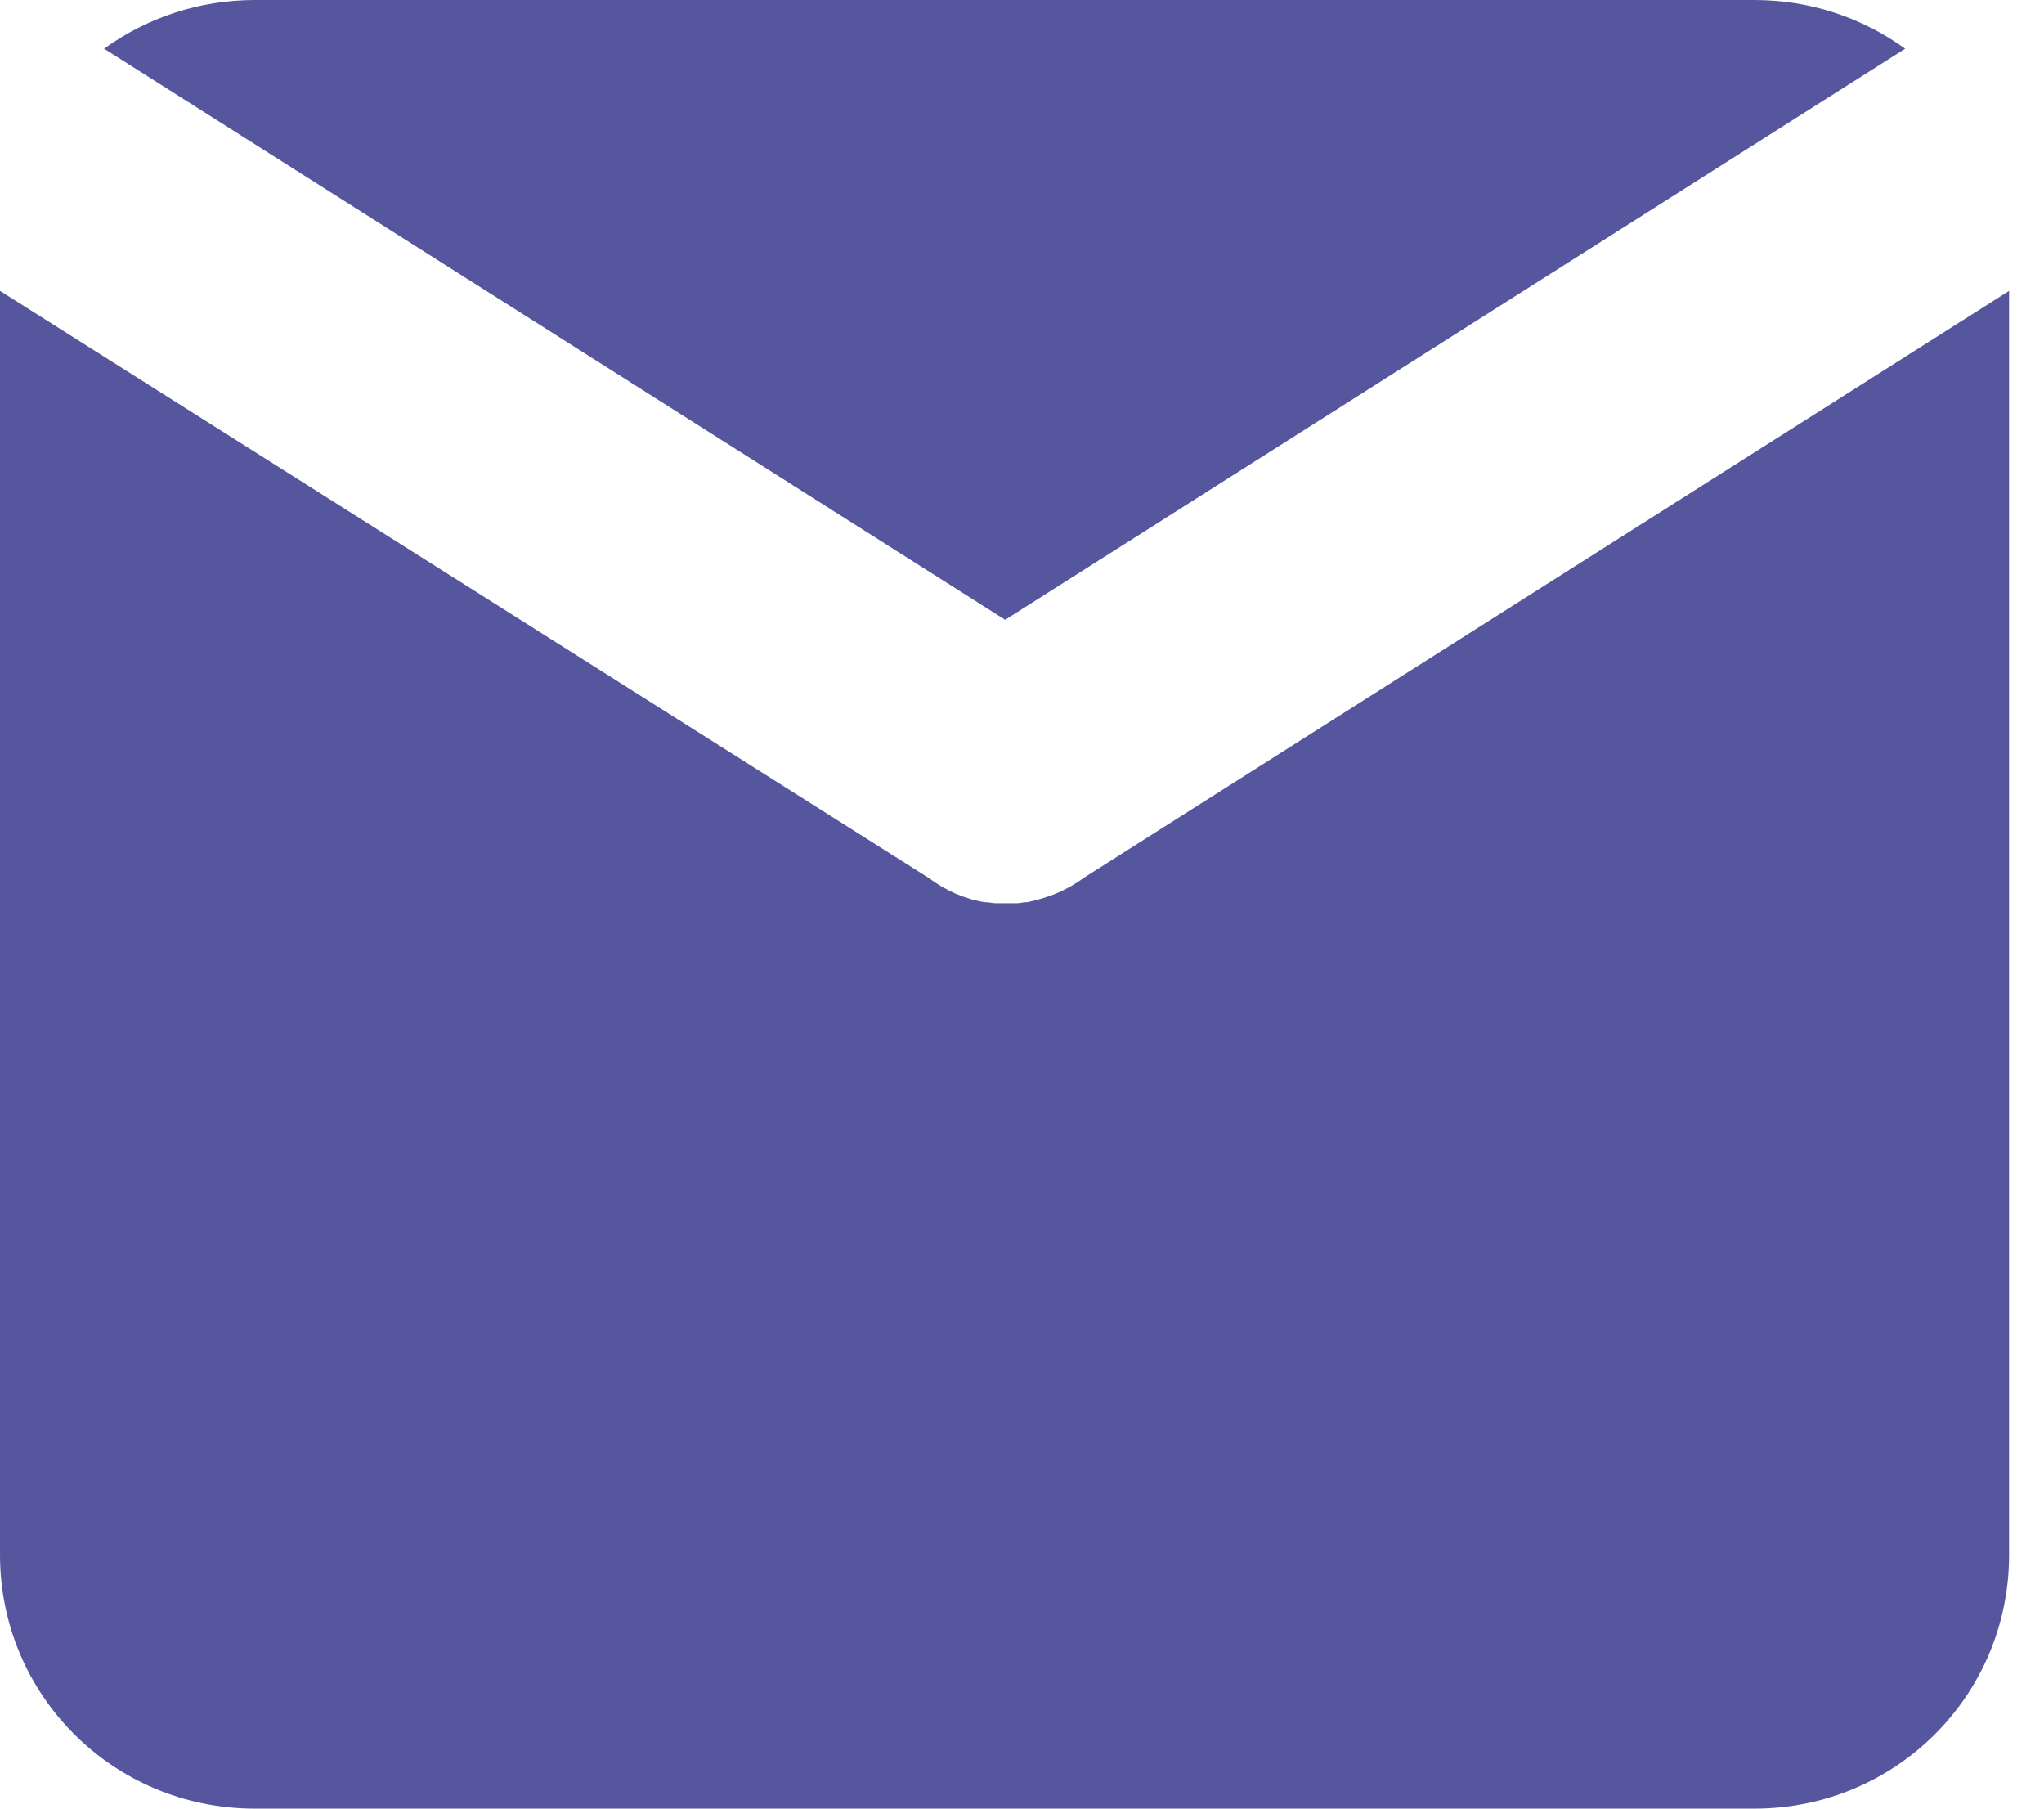
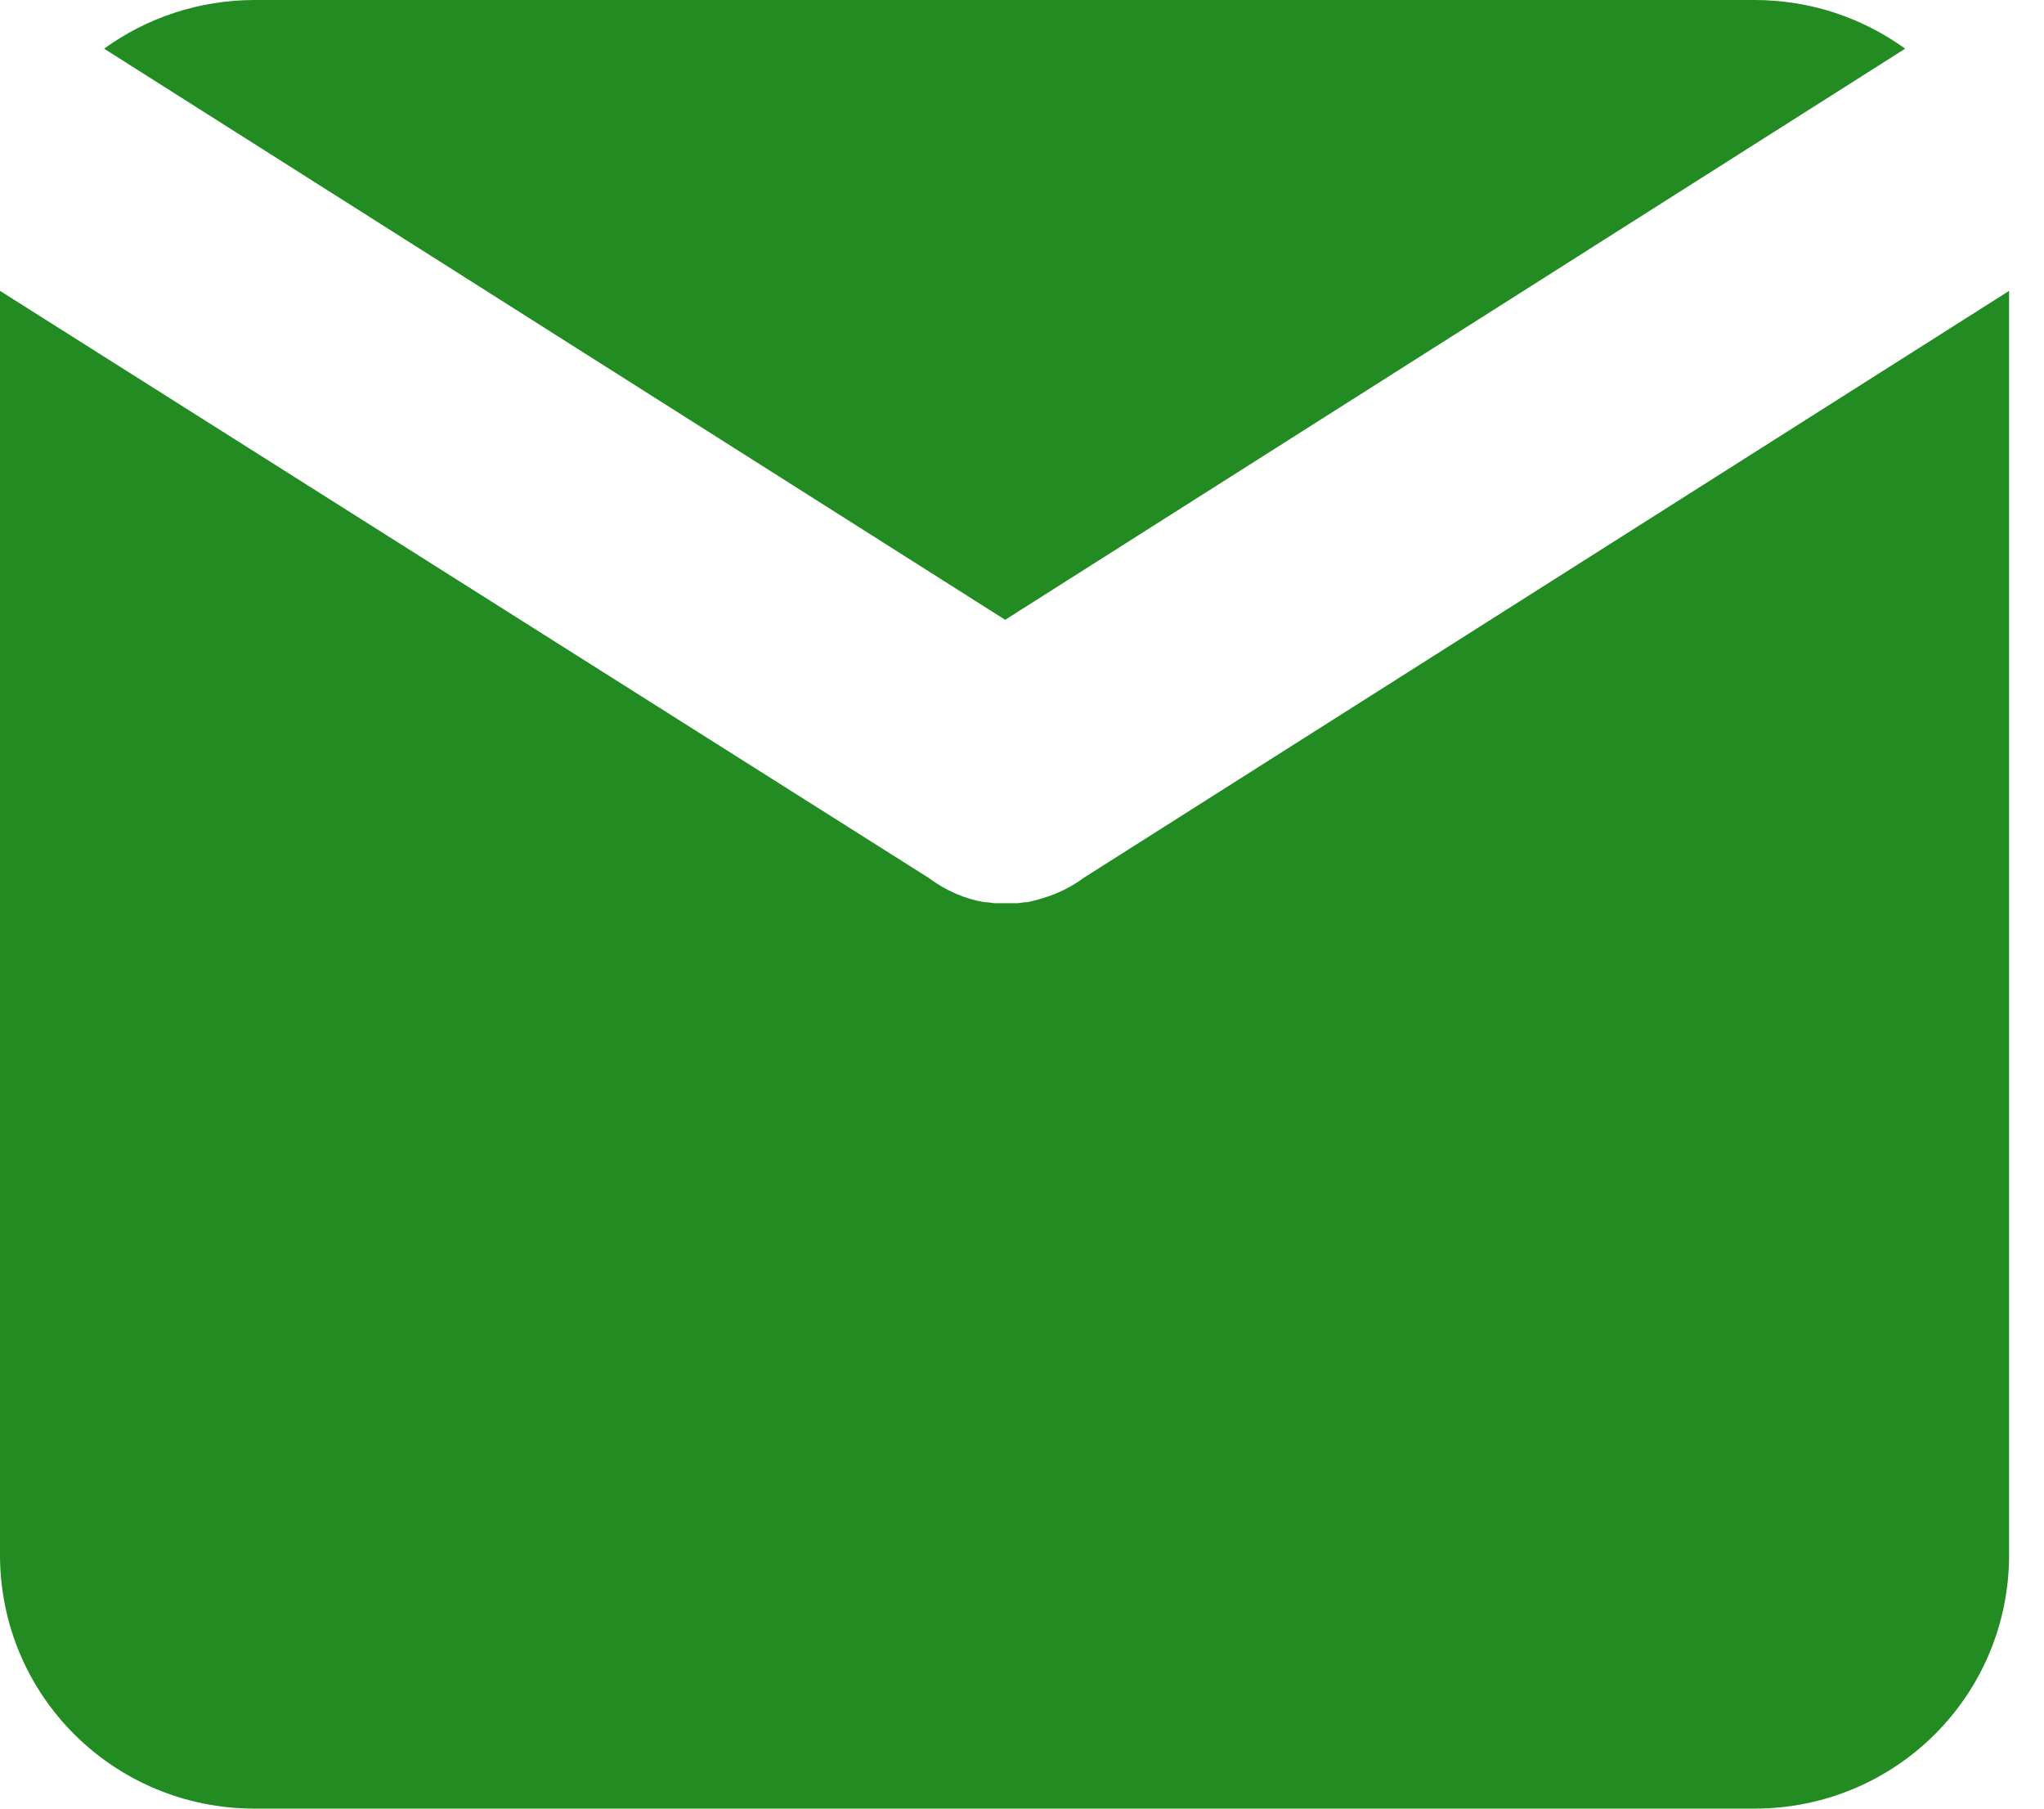
<svg xmlns="http://www.w3.org/2000/svg" width="26" height="23" viewBox="0 0 26 23" fill="none">
-   <path d="M12.786 7.882L24.234 0.619C23.694 0.229 23.033 0 22.317 0H3.241C2.526 0 1.864 0.229 1.324 0.619L12.786 7.882Z" fill="#55569E" />
-   <path d="M13.784 11.164C13.568 11.325 13.325 11.419 13.068 11.473H13.055C13.014 11.473 12.974 11.486 12.933 11.486C12.92 11.486 12.893 11.486 12.879 11.486C12.852 11.486 12.825 11.486 12.798 11.486C12.771 11.486 12.744 11.486 12.717 11.486C12.704 11.486 12.677 11.486 12.663 11.486C12.623 11.486 12.582 11.473 12.542 11.473H12.528C12.272 11.433 12.029 11.325 11.813 11.164L0 3.699V5.461V8.77V9.536V19.772C0 21.561 1.445 23 3.24 23H22.316C24.112 23 25.556 21.561 25.556 19.772V9.536V8.77V5.461V3.699L13.784 11.164Z" fill="#55569E" />
+   <path d="M12.786 7.882L24.234 0.619C23.694 0.229 23.033 0 22.317 0H3.241C2.526 0 1.864 0.229 1.324 0.619L12.786 7.882Z" fill="#228B22" />
+   <path d="M13.784 11.164C13.568 11.325 13.325 11.419 13.068 11.473H13.055C13.014 11.473 12.974 11.486 12.933 11.486C12.92 11.486 12.893 11.486 12.879 11.486C12.852 11.486 12.825 11.486 12.798 11.486C12.771 11.486 12.744 11.486 12.717 11.486C12.704 11.486 12.677 11.486 12.663 11.486C12.623 11.486 12.582 11.473 12.542 11.473H12.528C12.272 11.433 12.029 11.325 11.813 11.164L0 3.699V5.461V8.77V9.536V19.772C0 21.561 1.445 23 3.24 23H22.316C24.112 23 25.556 21.561 25.556 19.772V9.536V8.77V5.461V3.699L13.784 11.164Z" fill="#228B22" />
</svg>
